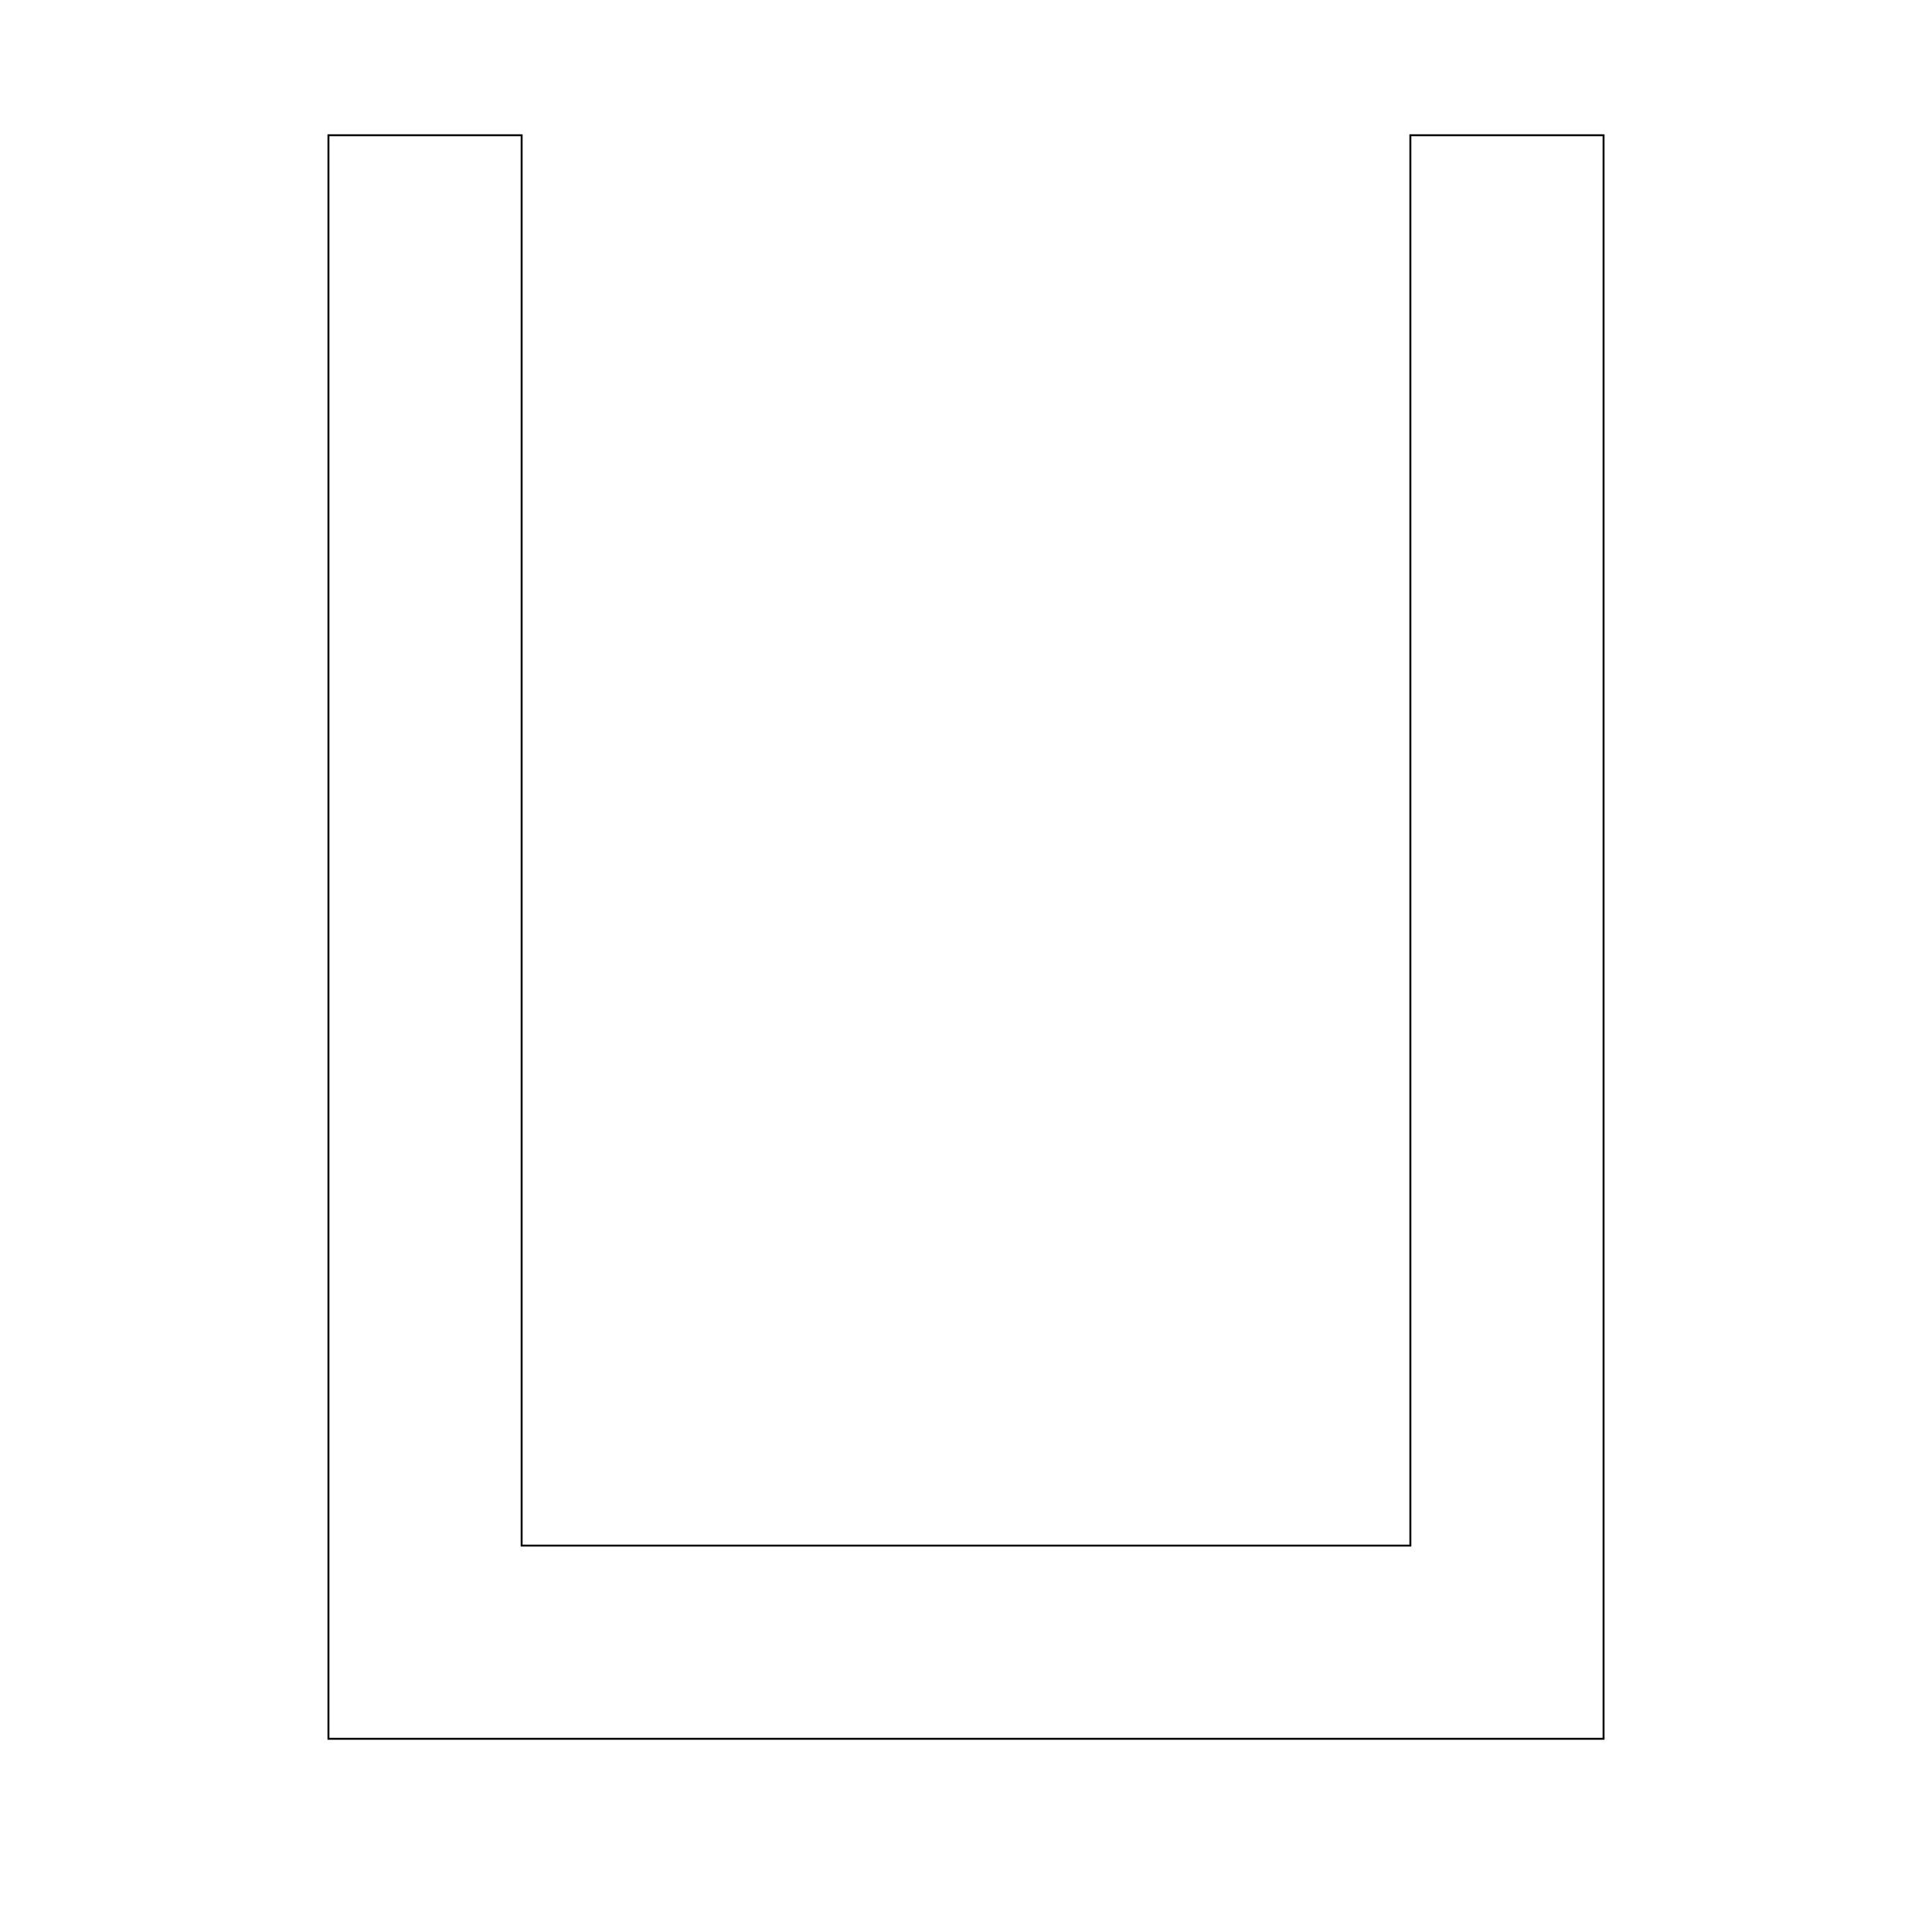
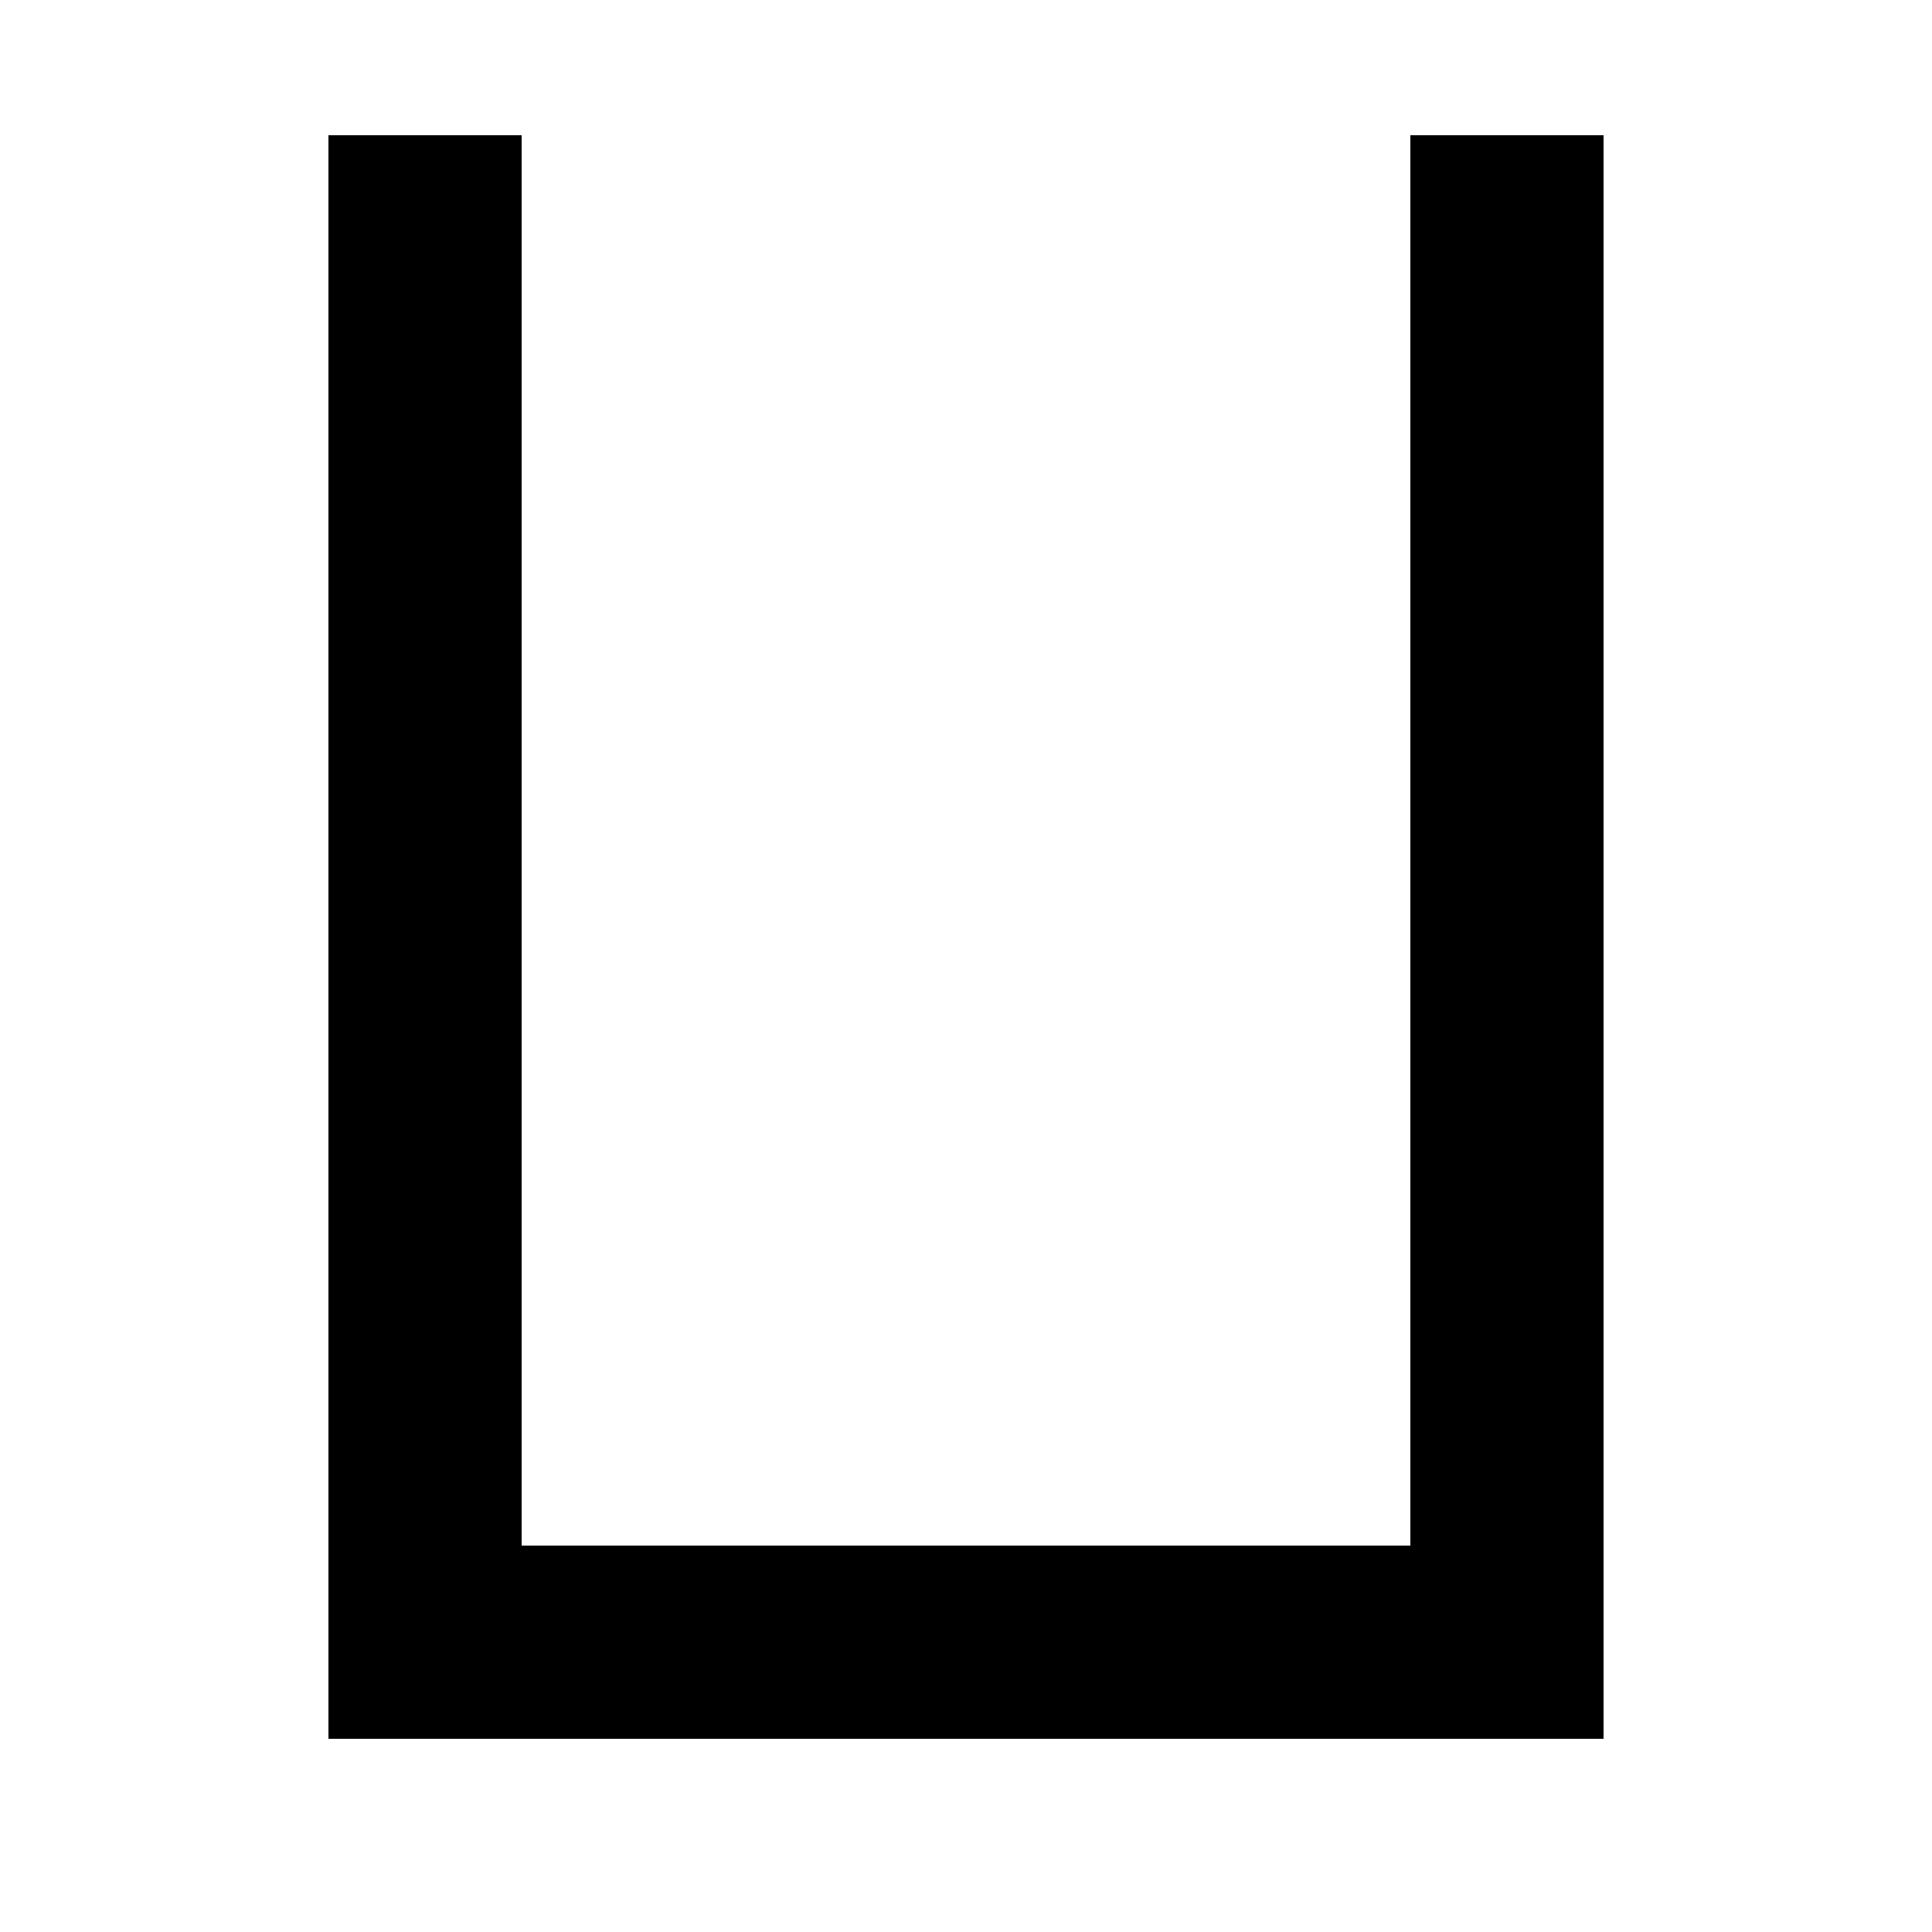
<svg xmlns="http://www.w3.org/2000/svg" width="1000" height="1000" id="svg3266" version="1.1">
  <defs id="defs3268" />
-   <g id="layer1" transform="translate(0,-52.36218)">
-     <path style="fill:none;stroke:#000000;stroke-width:1px;stroke-linecap:butt;stroke-linejoin:miter;stroke-opacity:1" d="m 170,70 0,830 660,0 0,-830 -100,0 0,730 -460,0 0,-730 z" id="path3967" transform="translate(0,52.36218)" />
+   <g id="layer1" transform="translate(0,-52.36218)" style="fill:#000000;fill-opacity:1;stroke:none">
+     <path style="fill:#000000;stroke:none;stroke-width:1px;stroke-linecap:butt;stroke-linejoin:miter;stroke-opacity:1;fill-opacity:1" d="m 170,70 0,830 660,0 0,-830 -100,0 0,730 -460,0 0,-730 z" id="path3967" transform="translate(0,52.36218)" />
  </g>
</svg>
